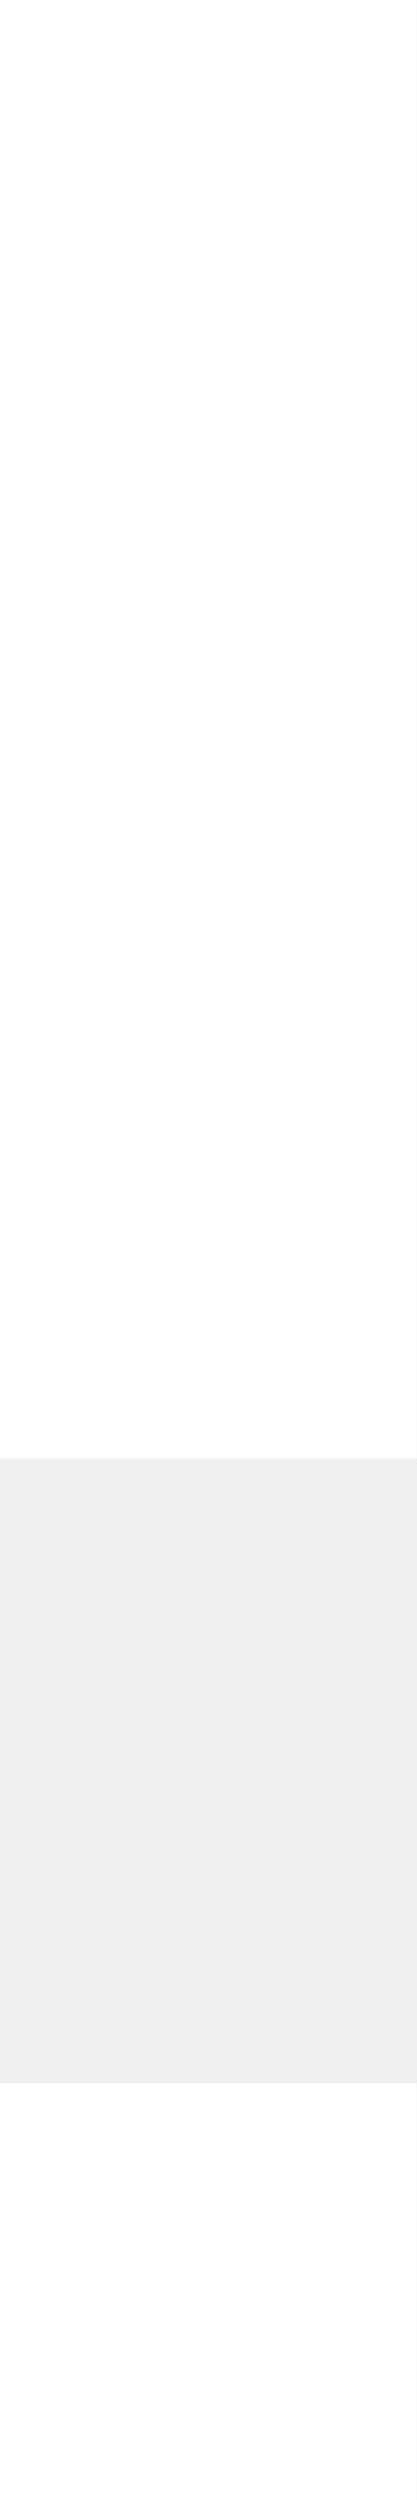
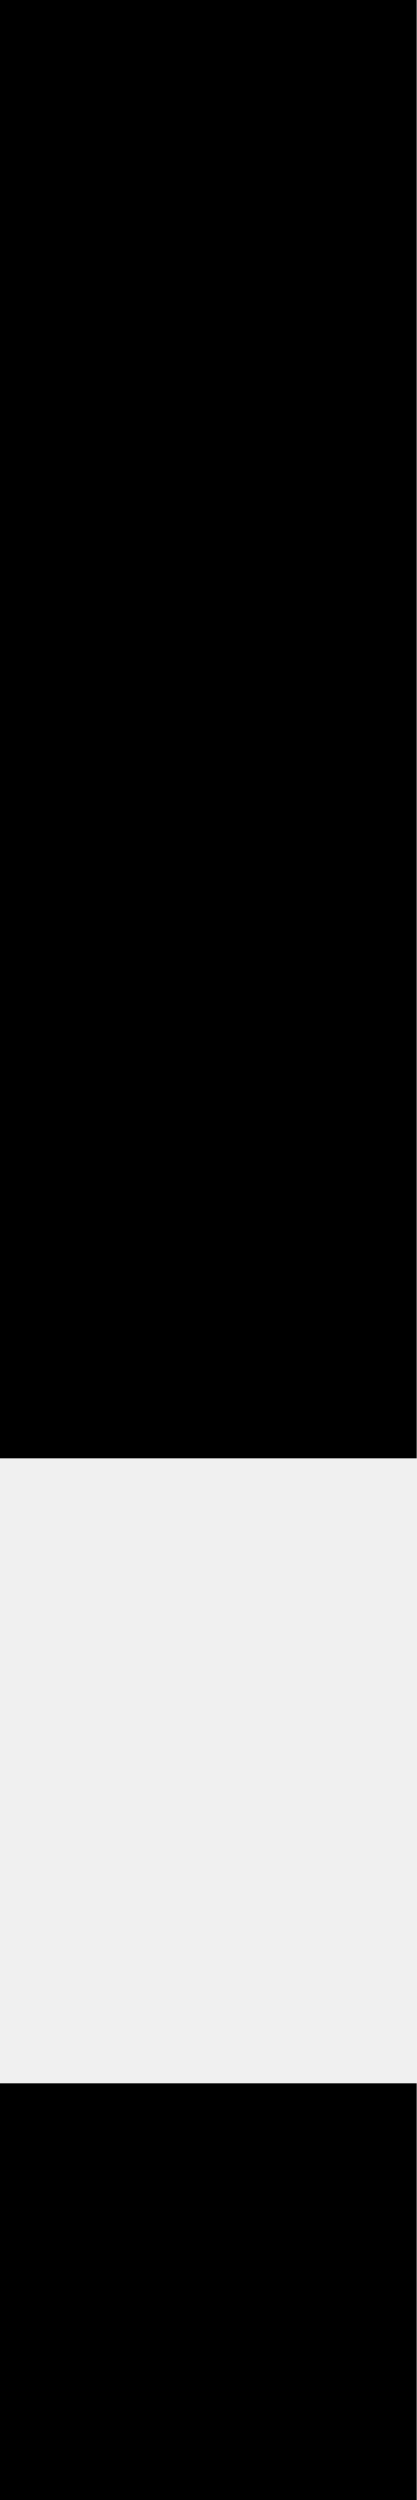
<svg xmlns="http://www.w3.org/2000/svg" width="2px" height="12px" viewBox="0 0 2 12" version="1.1">
-   <defs />
  <g id="Page-1" stroke="none" stroke-width="1" fill="none" fill-rule="evenodd">
-     <g id="Group" fill="#FFFFFF">
+     <g id="Group" fill="currentColor">
      <rect id="Rectangle" x="0" y="0" width="2" height="7" />
      <rect id="Rectangle" x="0" y="10" width="2" height="2" />
    </g>
  </g>
</svg>
